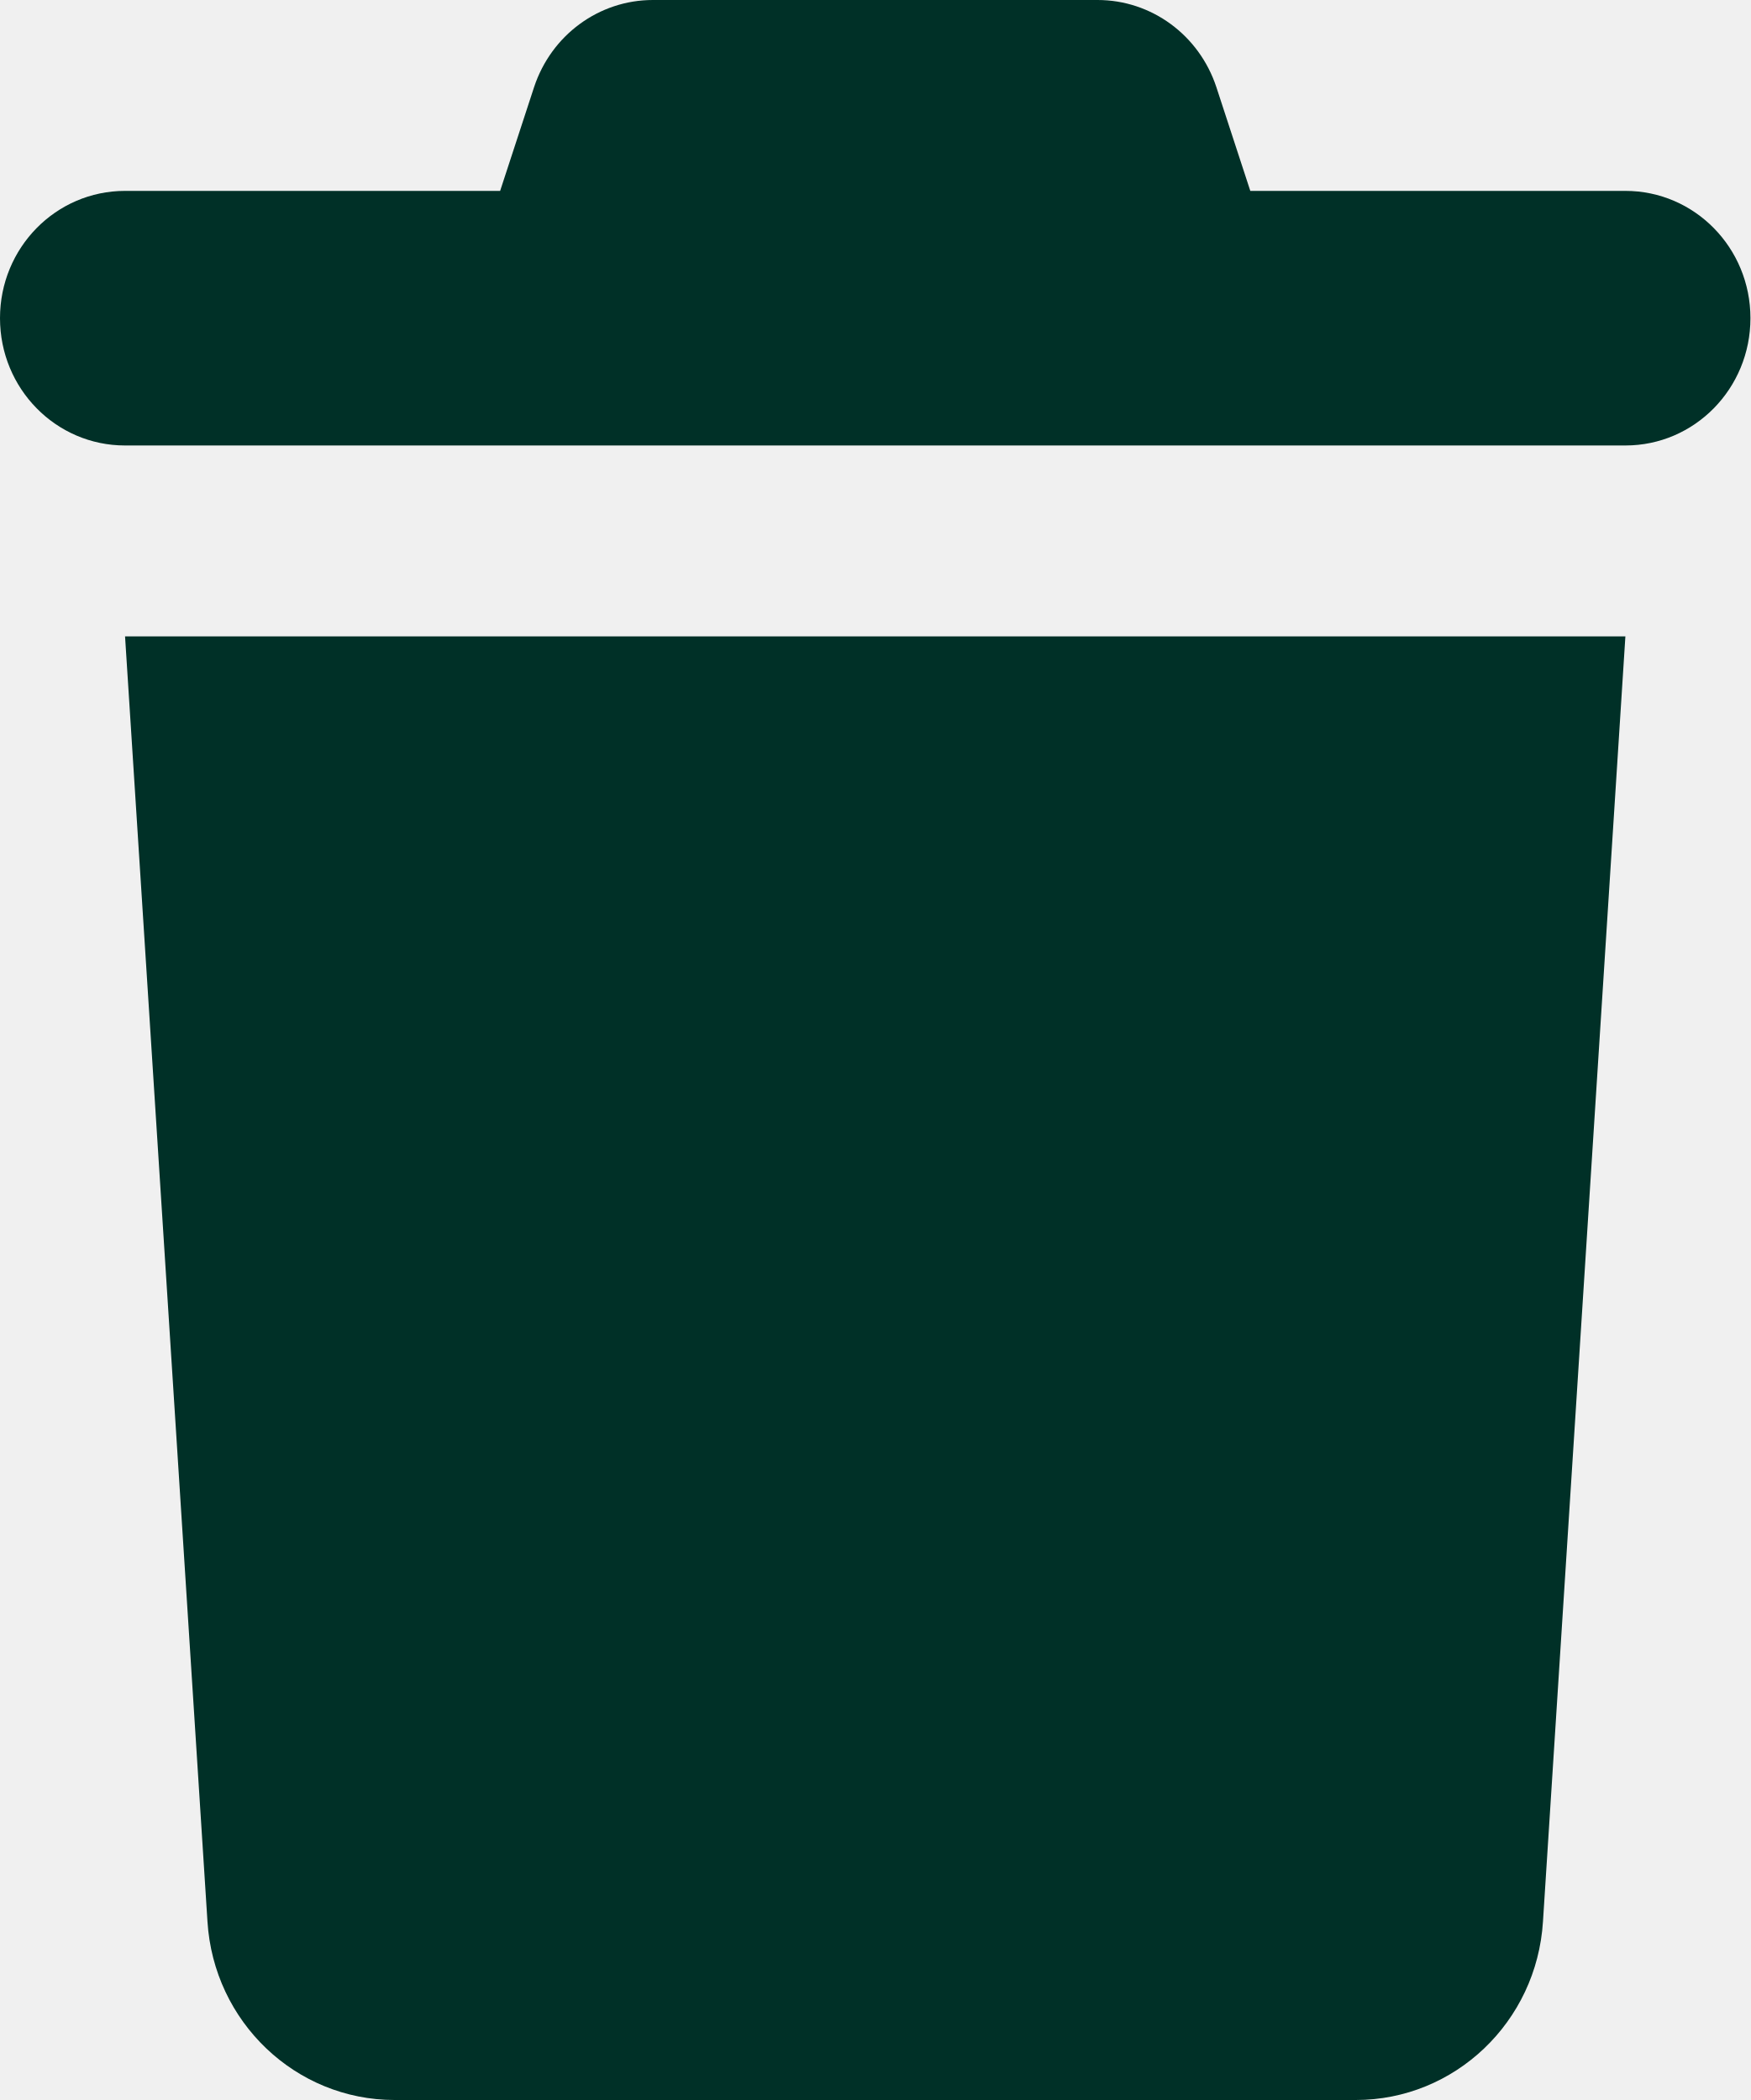
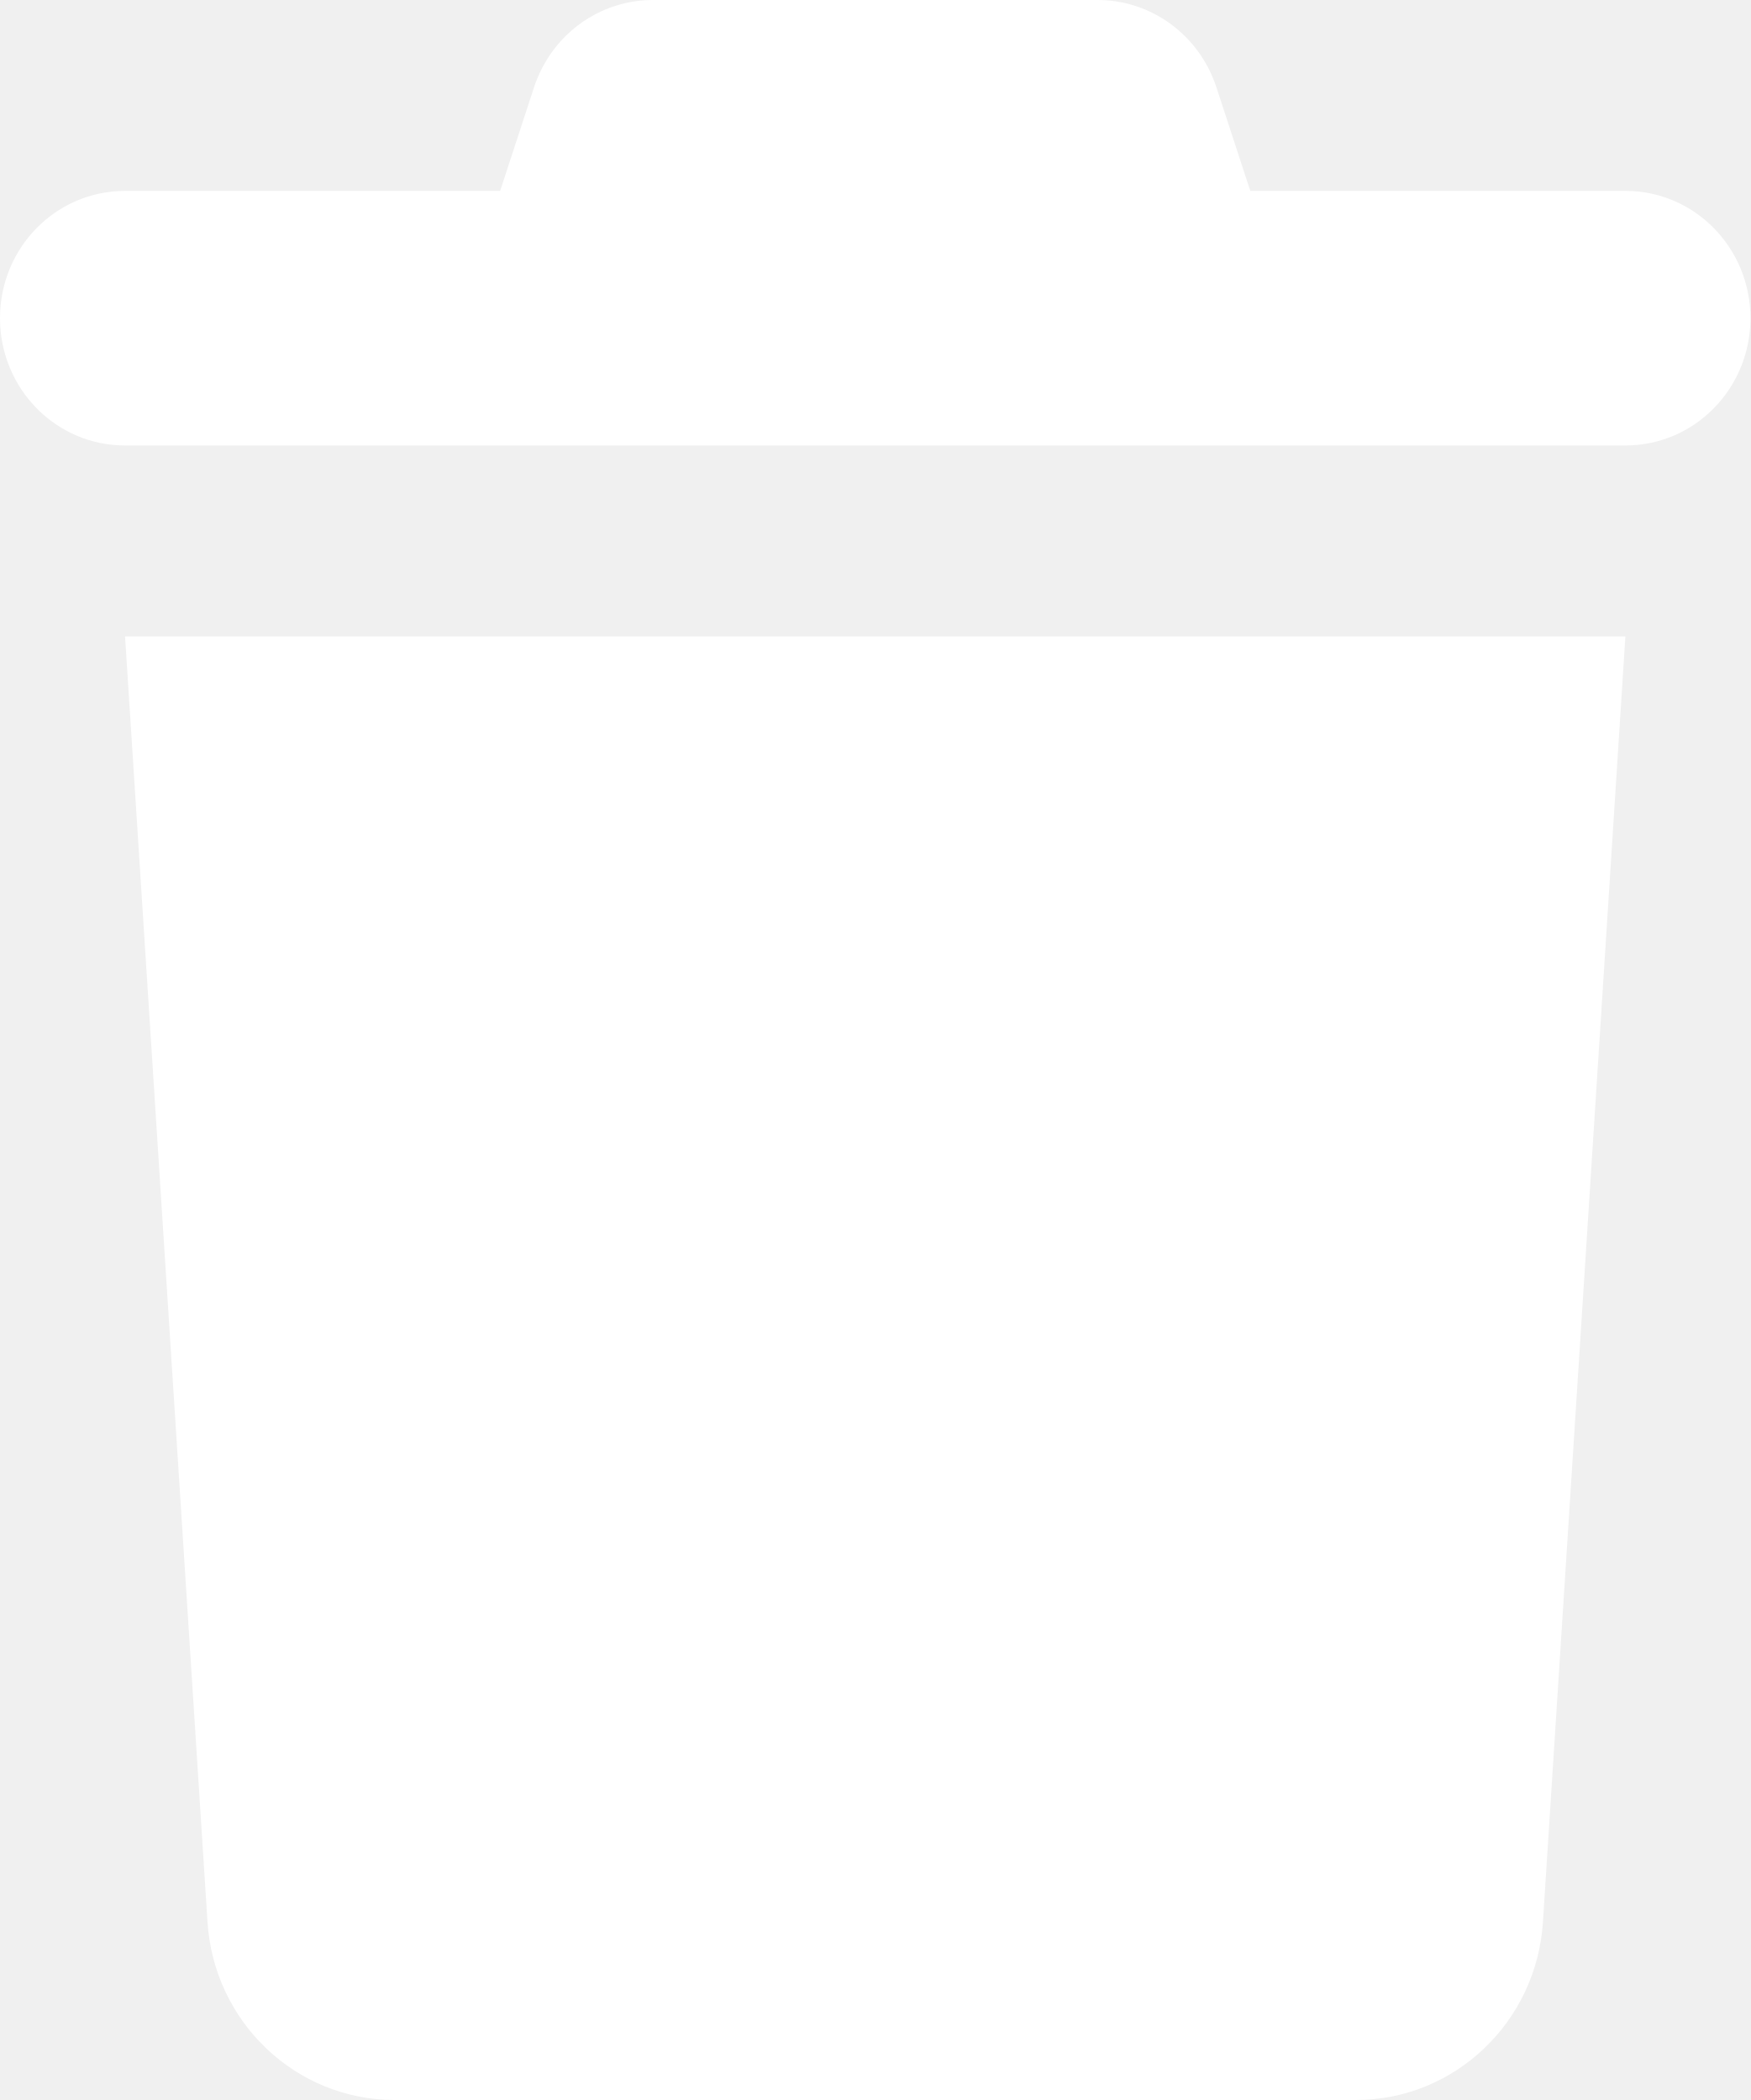
<svg xmlns="http://www.w3.org/2000/svg" width="25" height="30" viewBox="0 0 25 30" fill="none">
-   <path d="M7.628 1.244L7.143 2.727H1.786C0.798 2.727 0 3.54 0 4.545C0 5.551 0.798 6.364 1.786 6.364H23.214C24.202 6.364 25 5.551 25 4.545C25 3.54 24.202 2.727 23.214 2.727H17.857L17.372 1.244C17.126 0.5 16.445 0 15.675 0H9.325C8.555 0 7.874 0.5 7.628 1.244ZM23.214 9.091H1.786L2.963 27.449C3.052 28.886 4.224 30 5.636 30H19.364C20.776 30 21.948 28.886 22.037 27.449L23.214 9.091Z" fill="#003027" />
+   <path d="M7.628 1.244L7.143 2.727H1.786C0.798 2.727 0 3.54 0 4.545C0 5.551 0.798 6.364 1.786 6.364H23.214C24.202 6.364 25 5.551 25 4.545C25 3.54 24.202 2.727 23.214 2.727H17.857L17.372 1.244C17.126 0.5 16.445 0 15.675 0H9.325C8.555 0 7.874 0.5 7.628 1.244ZM23.214 9.091H1.786L2.963 27.449C3.052 28.886 4.224 30 5.636 30H19.364C20.776 30 21.948 28.886 22.037 27.449L23.214 9.091Z" fill="white" />
</svg>
